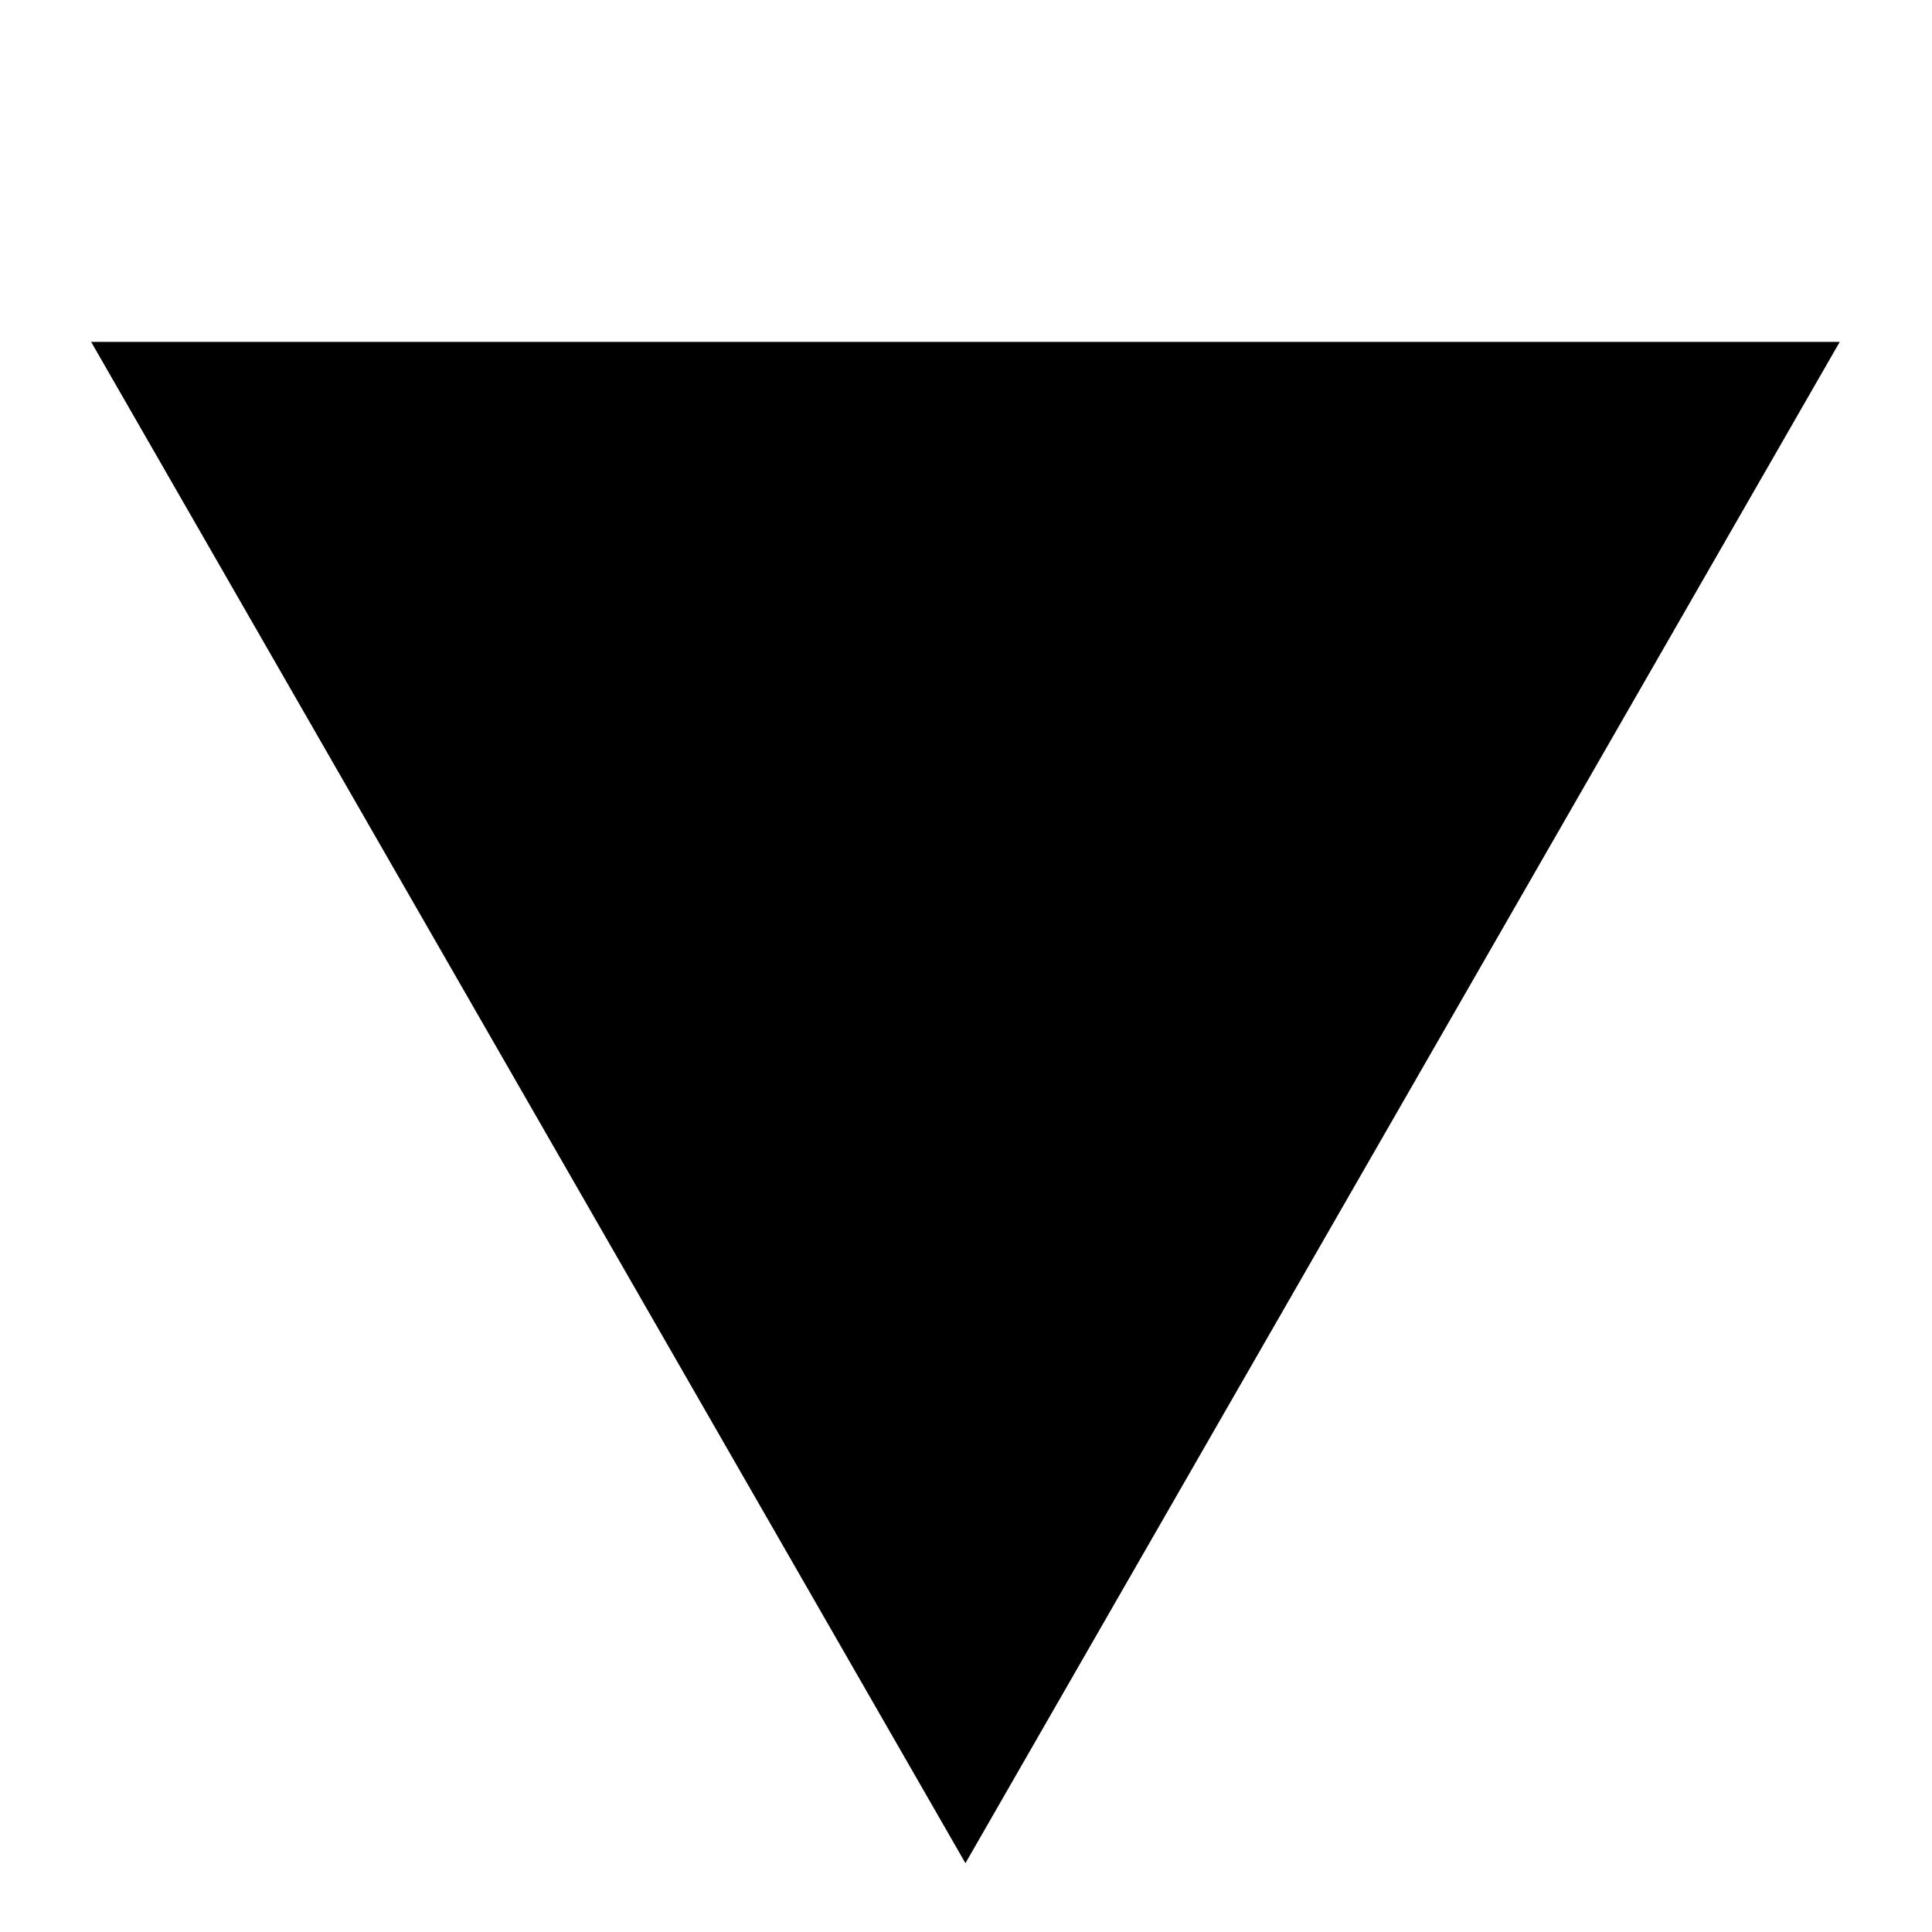
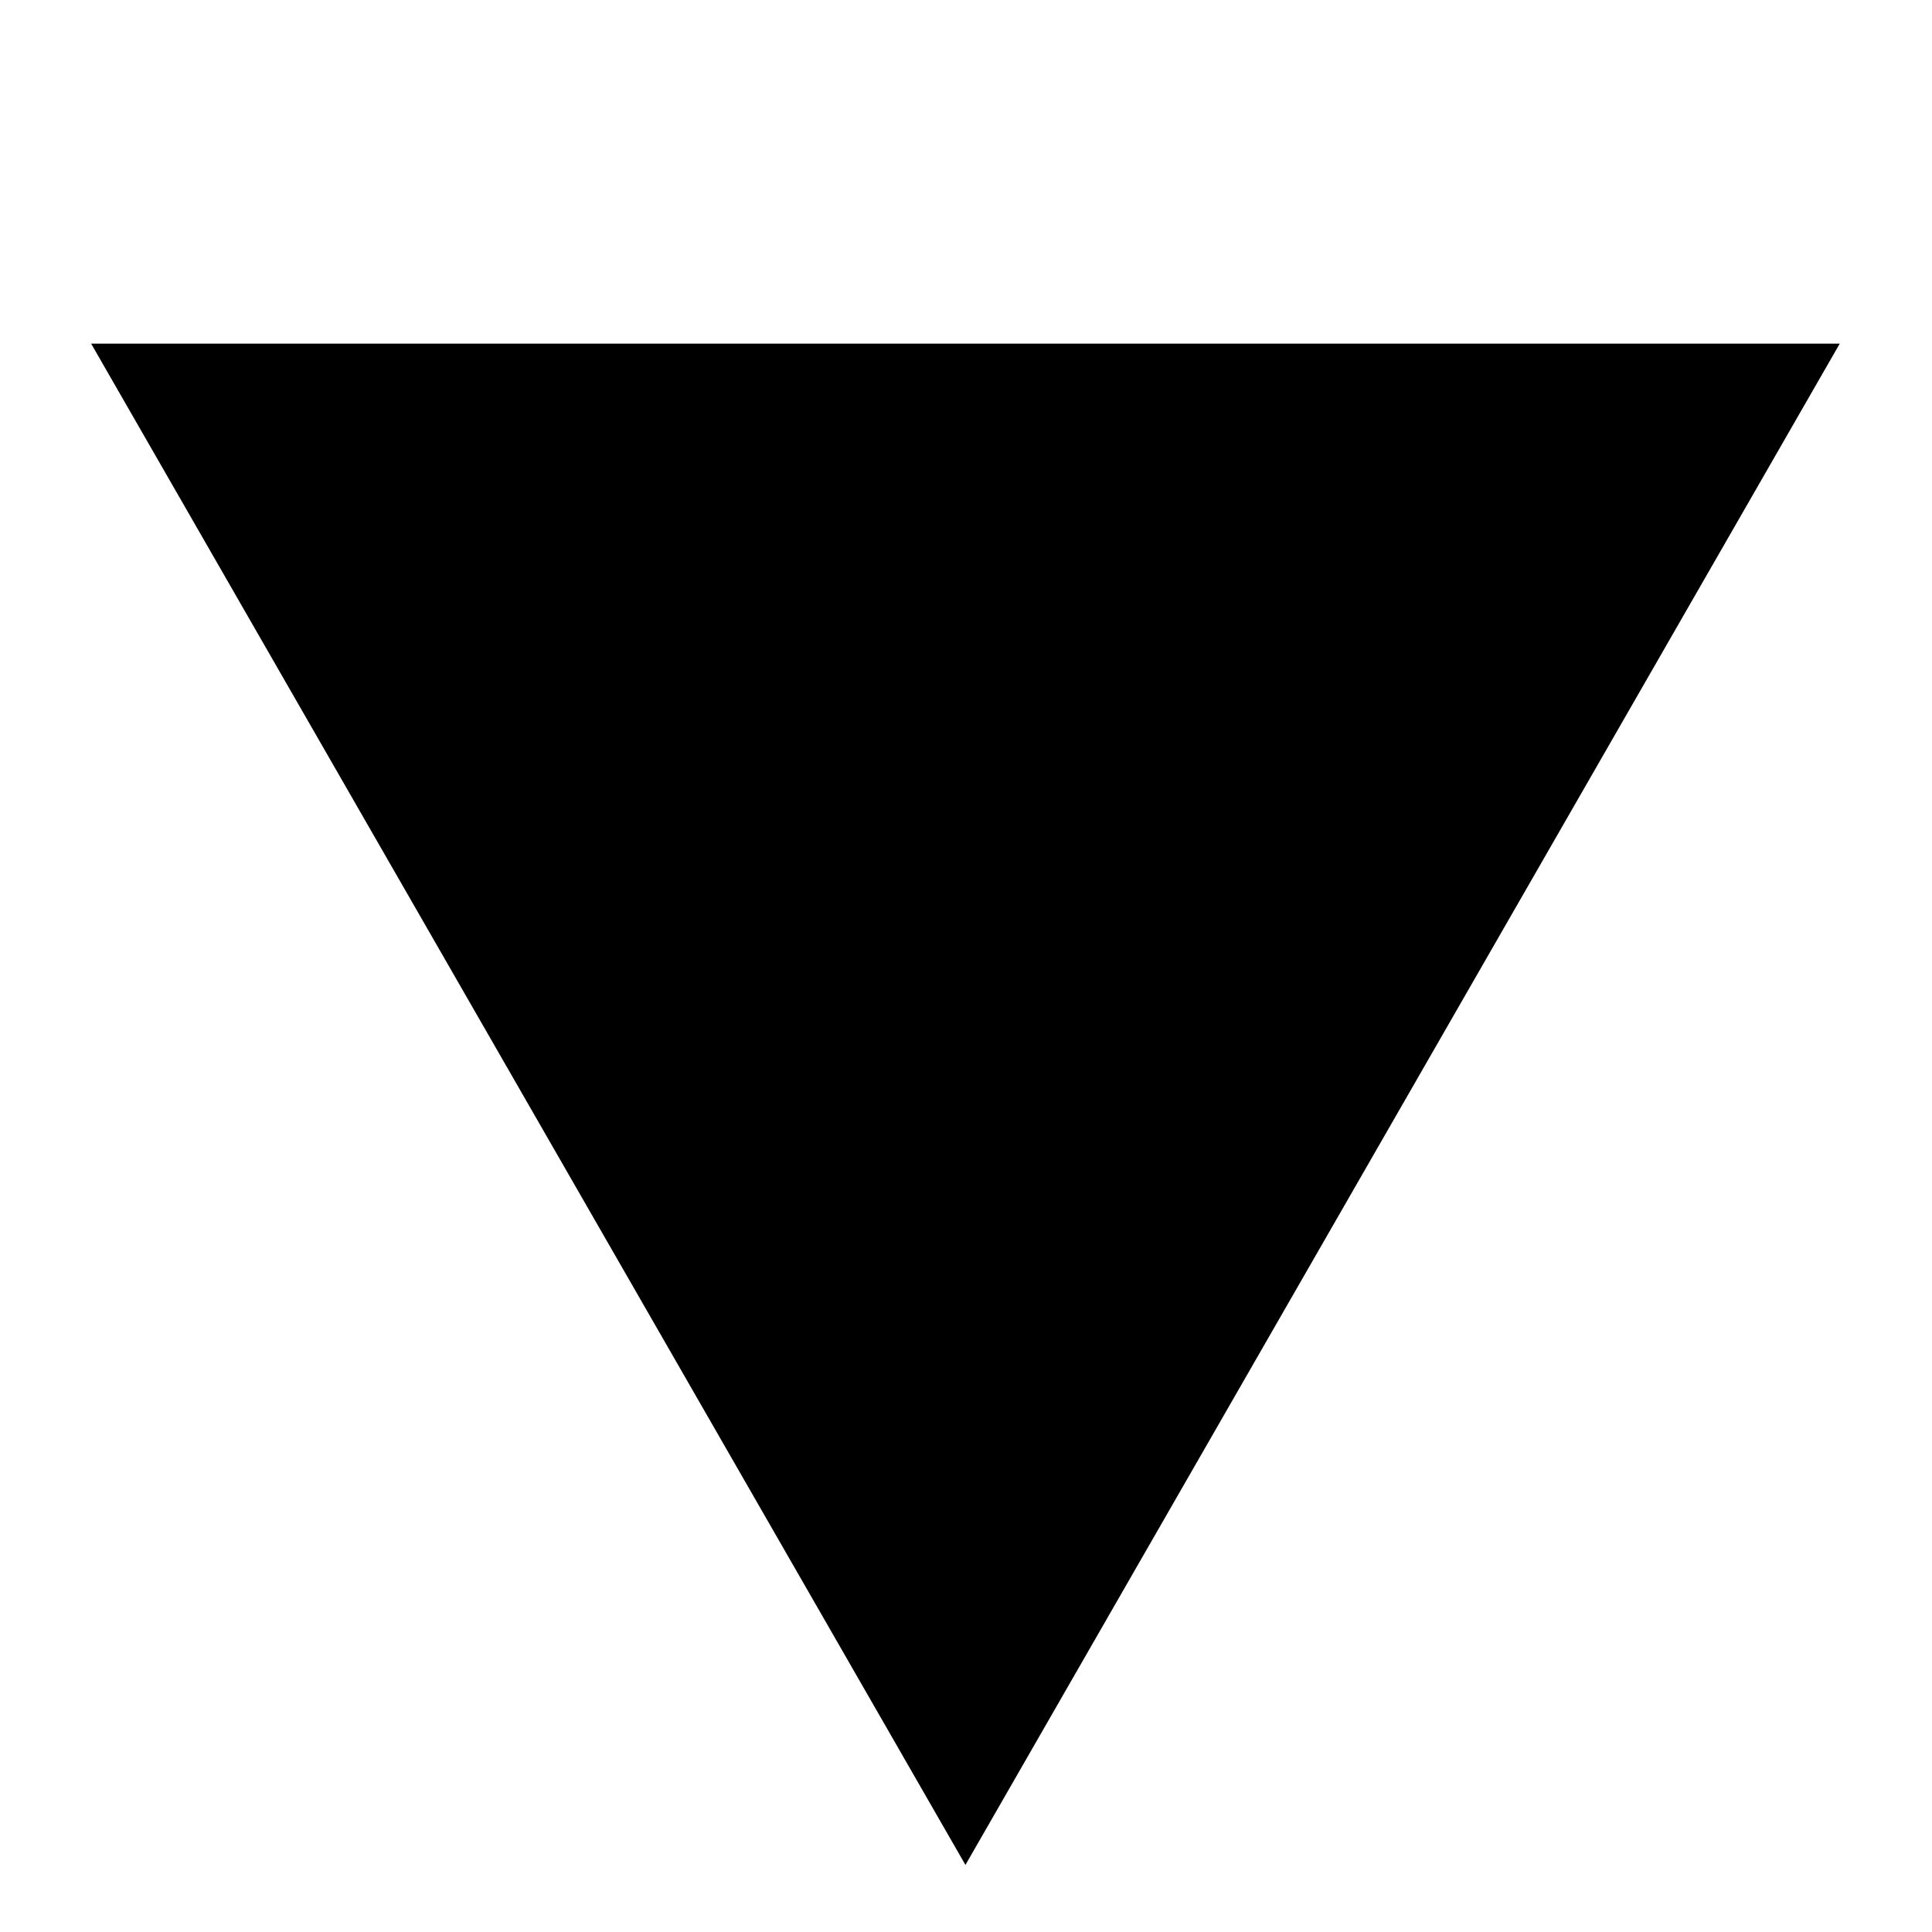
<svg xmlns="http://www.w3.org/2000/svg" width="1.1mm" height="1.1mm" viewBox="0 0 1.1 1.1">
-   <path d="m.624.655-.087.05-.087.05v-.2l.087.05z" style="fill:#000;stroke:#000;stroke-width:.637;stroke-linecap:round;paint-order:fill markers stroke" transform="matrix(0 .76537 -.76537 0 1.051 .094)" />
+   <path d="m.624.655-.087.05-.087.05v-.2l.087.05z" style="fill:#000;stroke:#000;stroke-width:.637;stroke-linecap:round;paint-order:fill markers stroke" transform="rotate(90 .478 .573)scale(.76537)" />
</svg>
